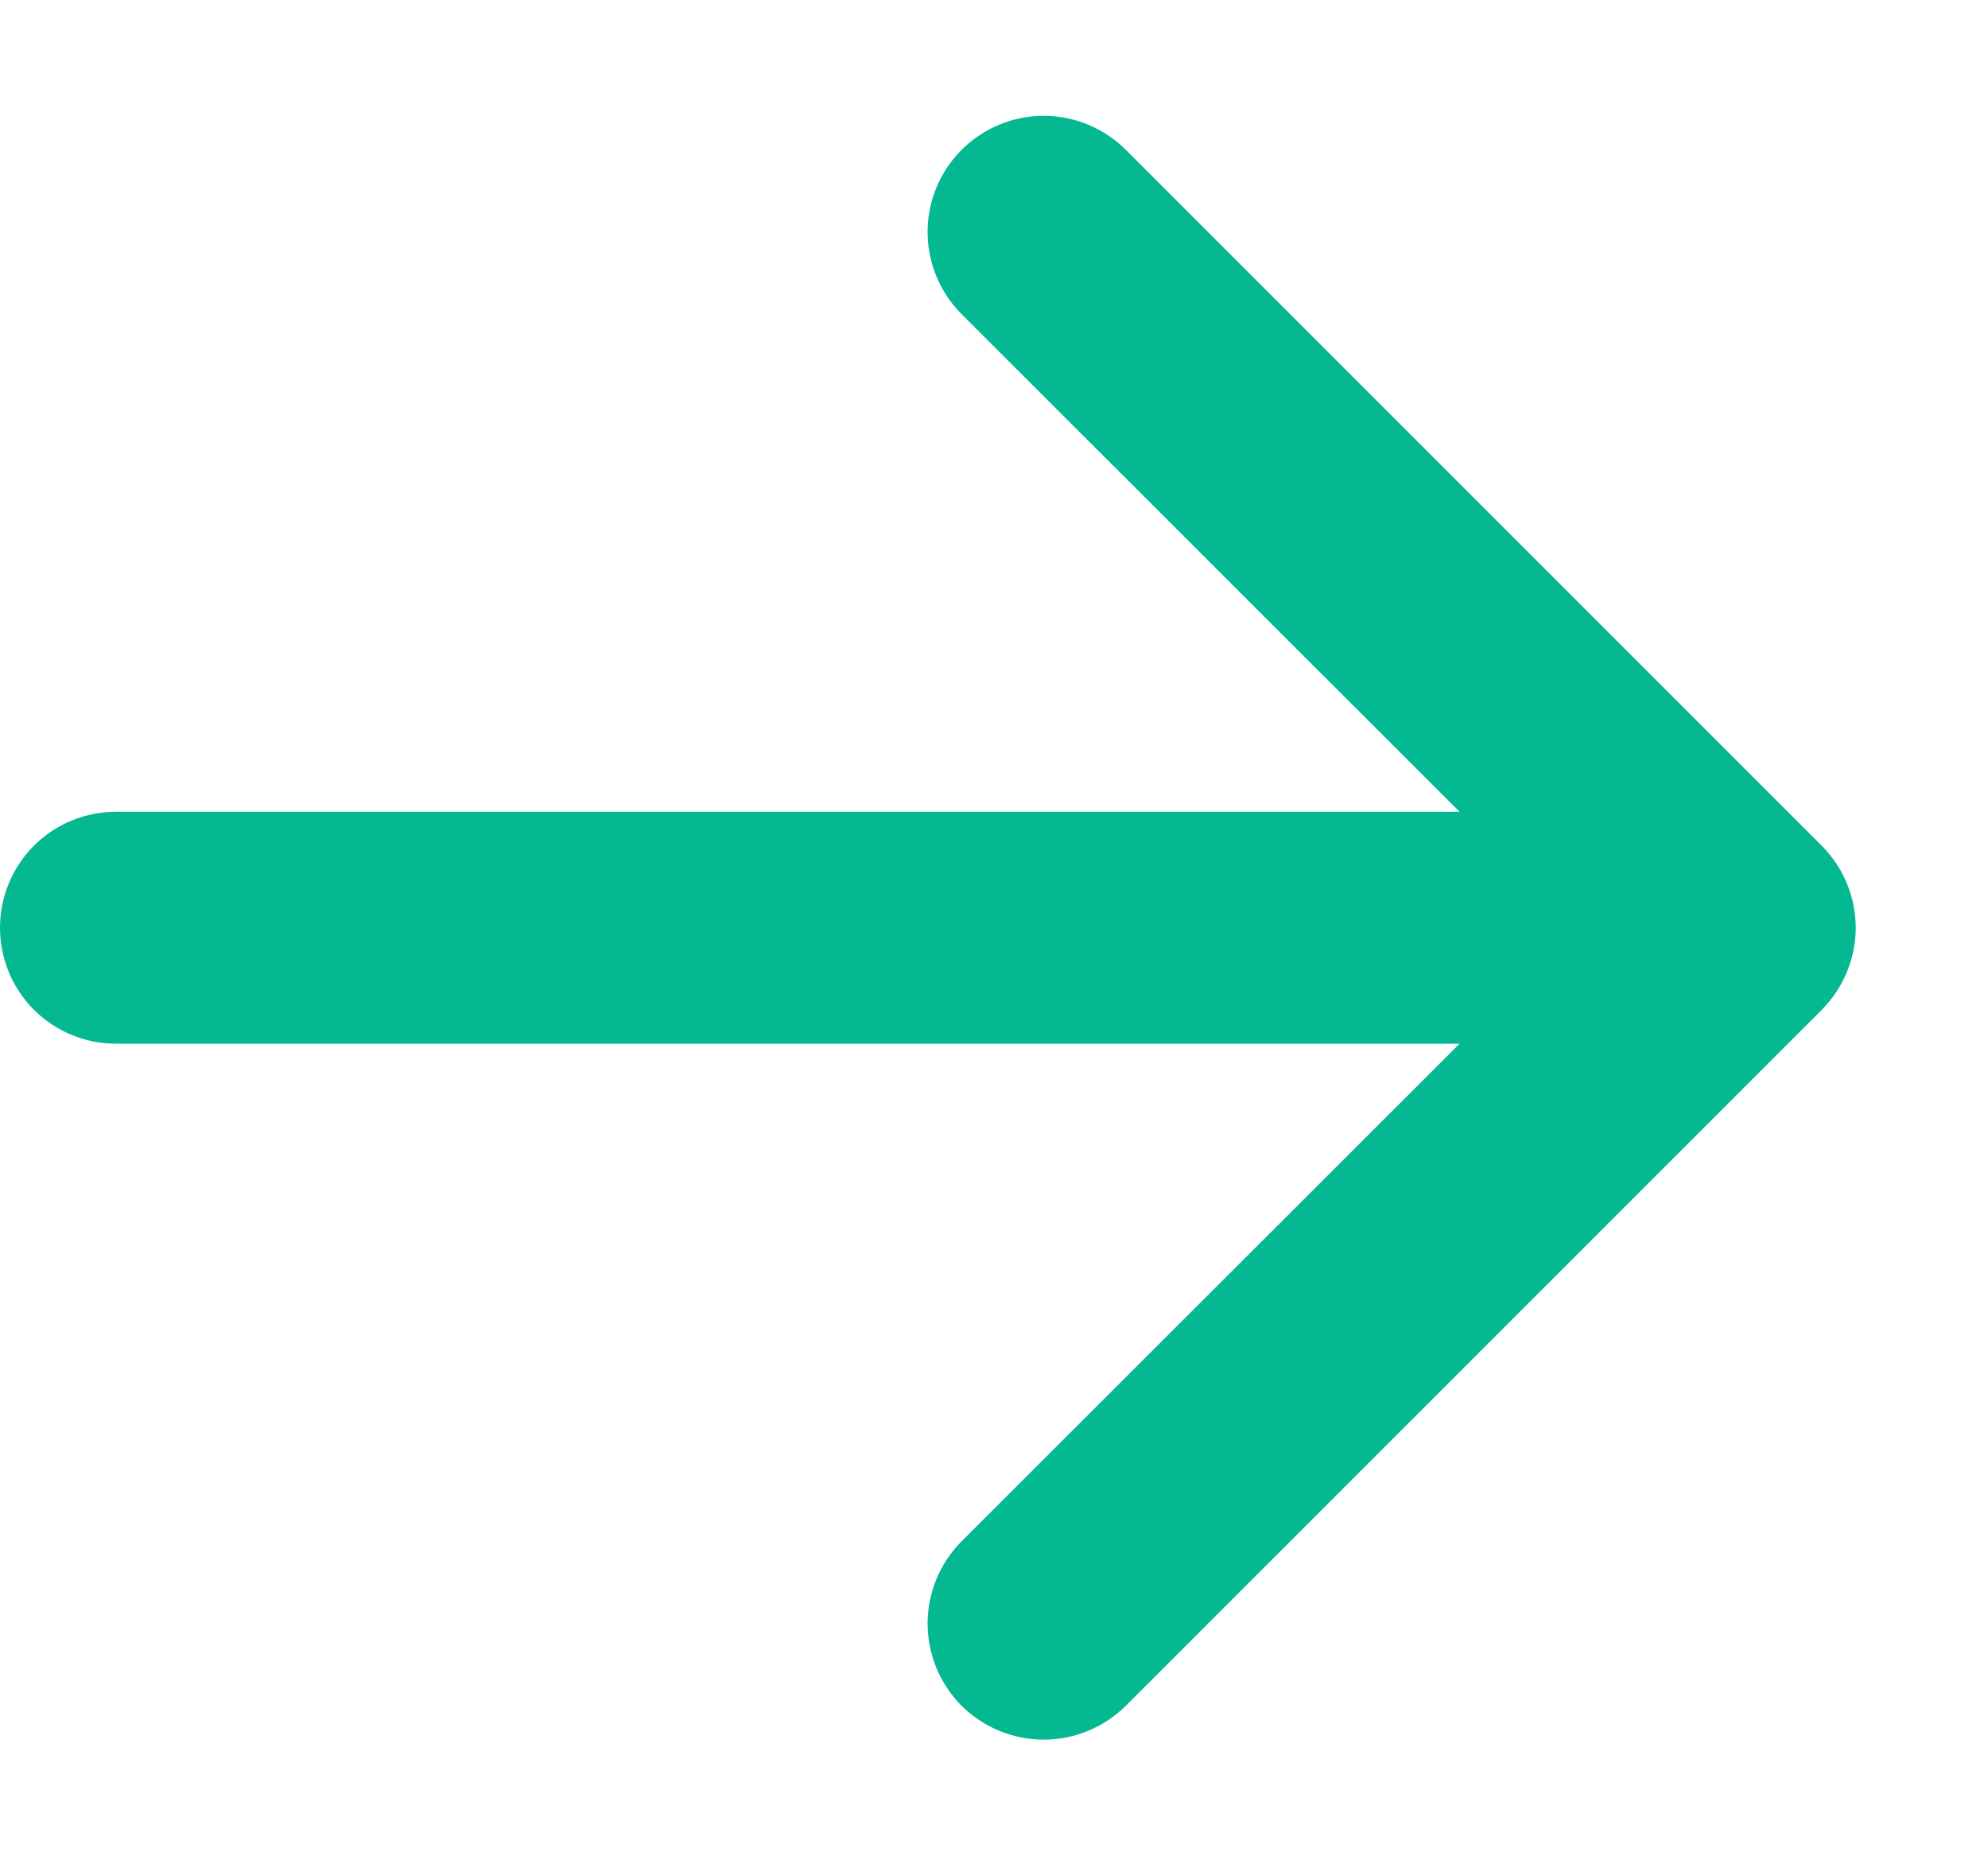
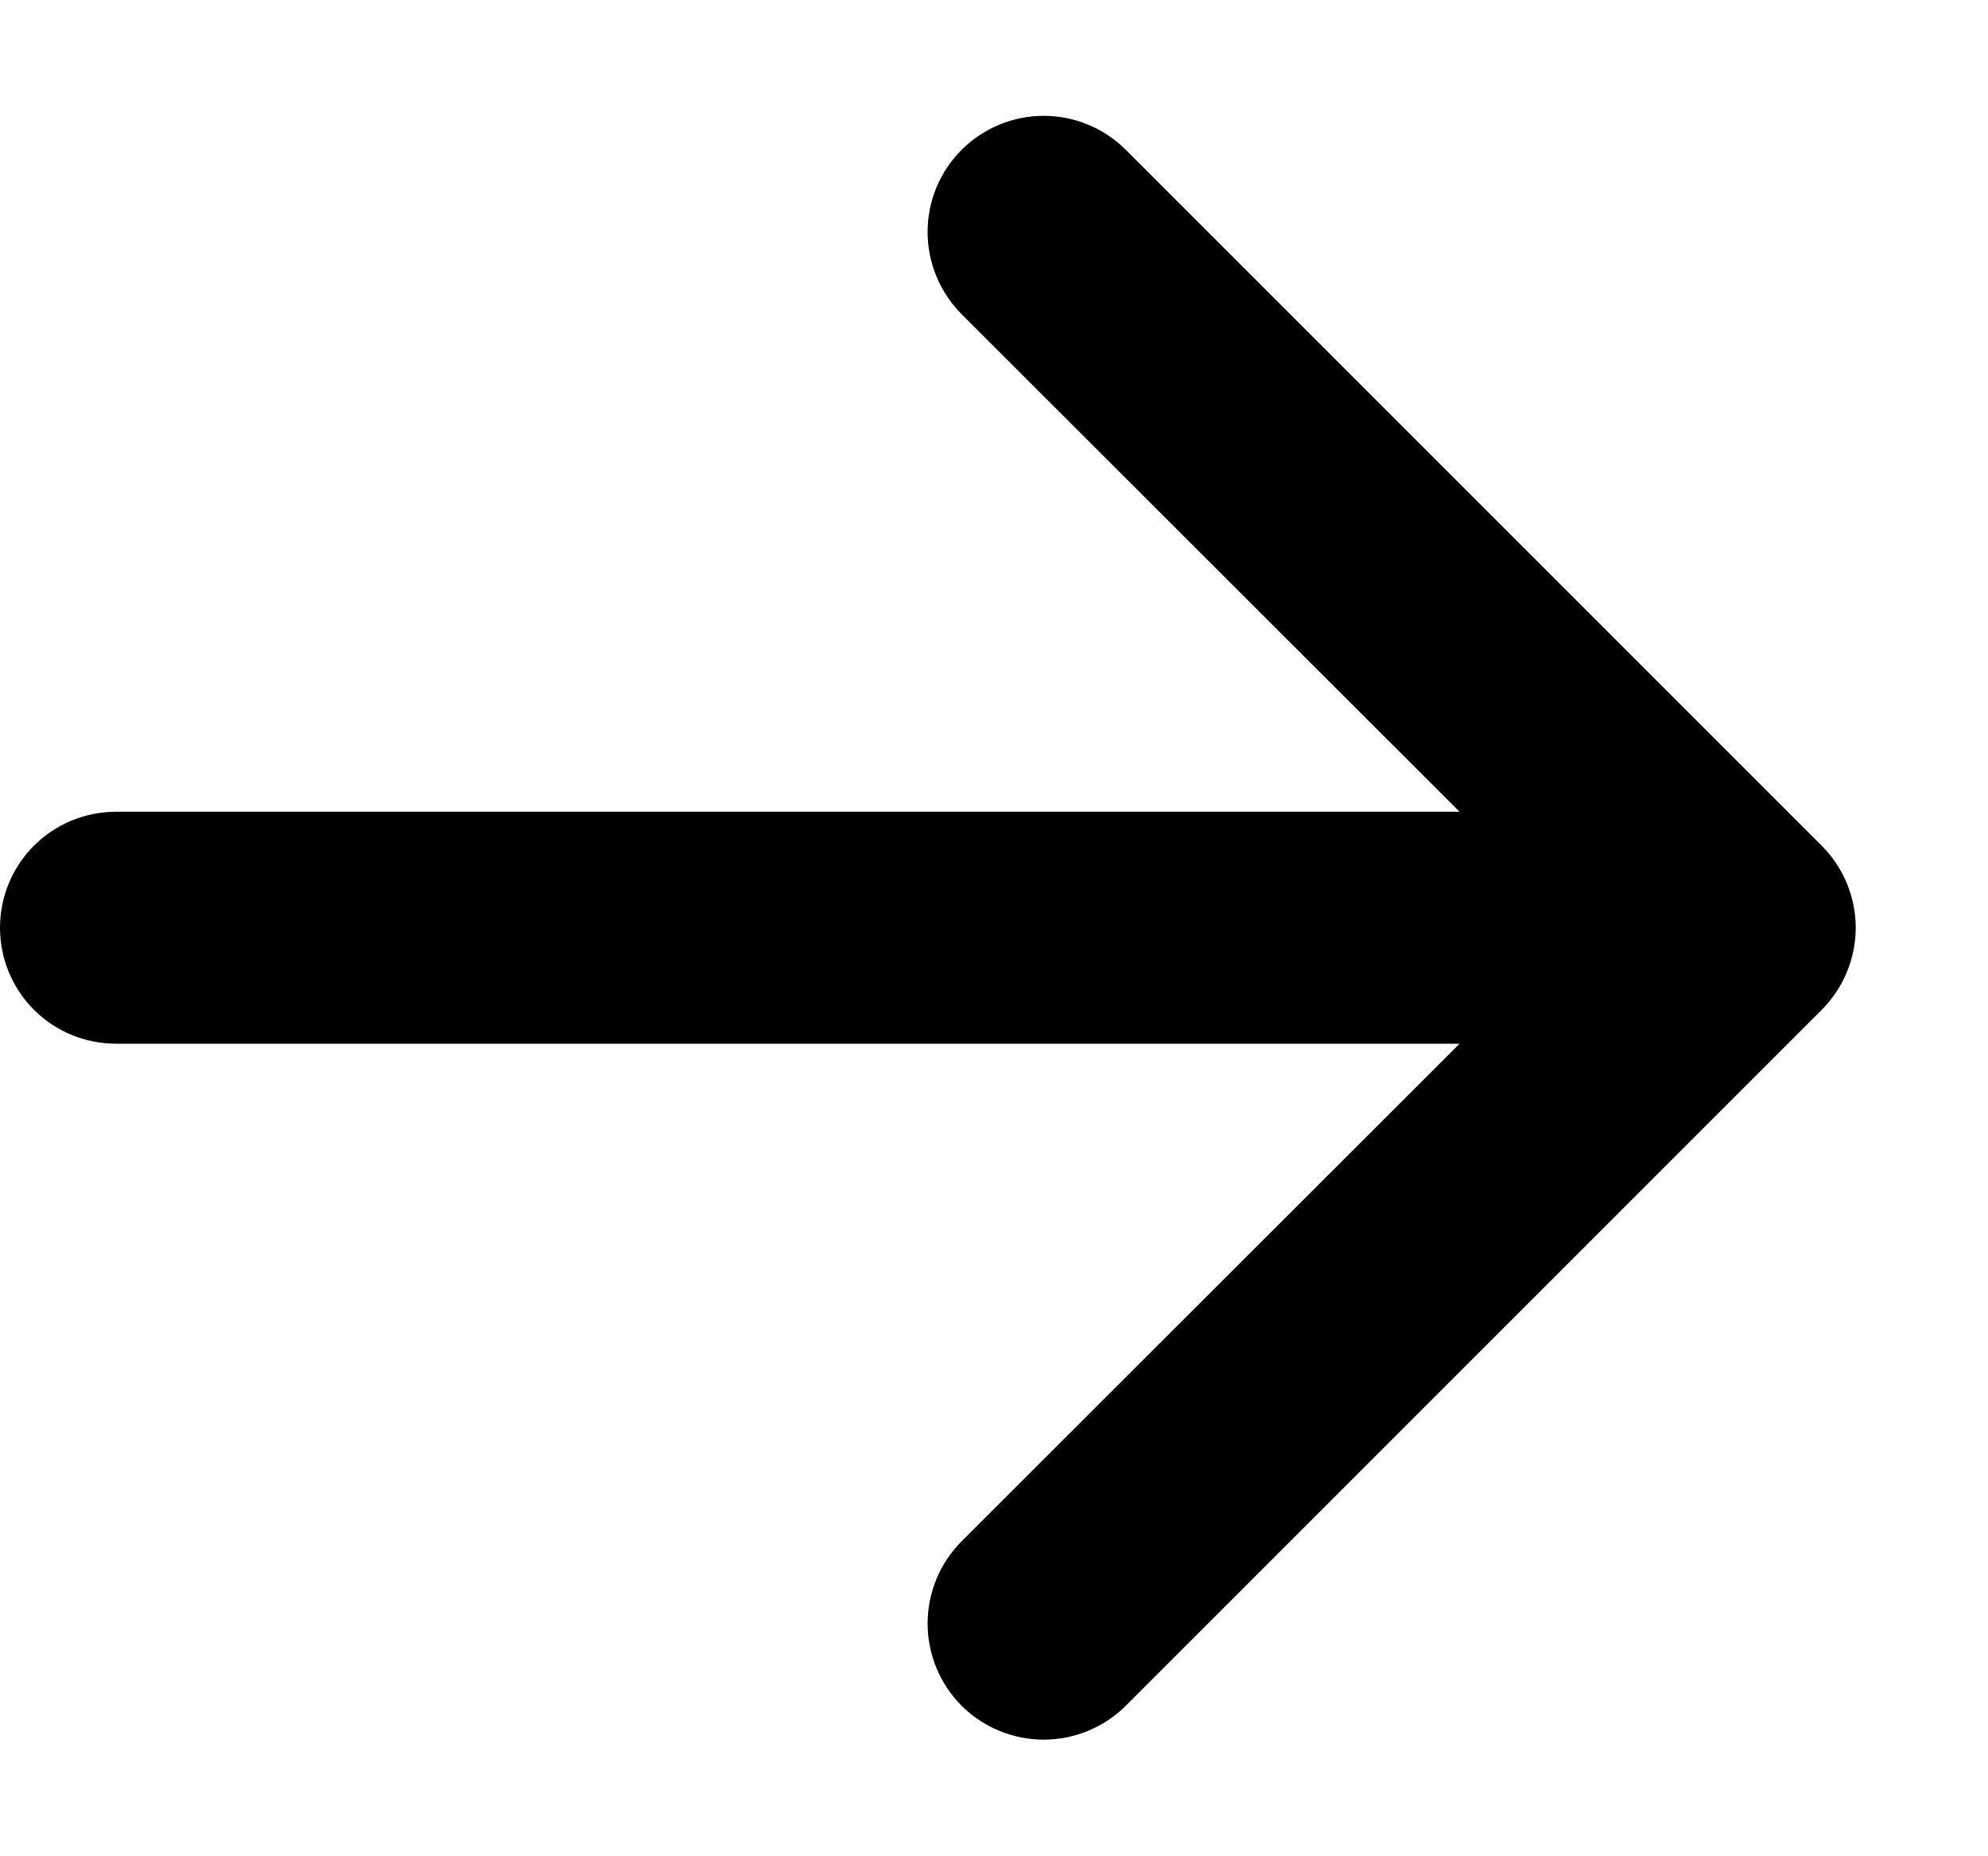
- <svg xmlns="http://www.w3.org/2000/svg" width="15" height="14" viewBox="0 0 15 14" fill="none">
-   <path fill-rule="evenodd" clip-rule="evenodd" d="M0 7C0 6.768 0.092 6.545 0.256 6.381C0.42 6.217 0.643 6.125 0.875 6.125H11.013L7.255 2.37C7.091 2.205 6.999 1.982 6.999 1.75C6.999 1.518 7.091 1.295 7.255 1.131C7.42 0.966 7.643 0.874 7.875 0.874C8.107 0.874 8.33 0.966 8.495 1.131L13.745 6.381C13.826 6.462 13.891 6.558 13.935 6.665C13.979 6.771 14.002 6.885 14.002 7C14.002 7.115 13.979 7.229 13.935 7.335C13.891 7.442 13.826 7.538 13.745 7.62L8.495 12.87C8.33 13.034 8.107 13.126 7.875 13.126C7.643 13.126 7.42 13.034 7.255 12.87C7.091 12.705 6.999 12.482 6.999 12.25C6.999 12.018 7.091 11.795 7.255 11.63L11.013 7.875H0.875C0.643 7.875 0.42 7.783 0.256 7.619C0.092 7.455 0 7.232 0 7Z" fill="#04B891" />
+ <svg xmlns="http://www.w3.org/2000/svg" width="15" height="14" viewBox="0 0 15 14">
+   <path fill-rule="evenodd" clip-rule="evenodd" d="M0 7C0 6.768 0.092 6.545 0.256 6.381C0.42 6.217 0.643 6.125 0.875 6.125H11.013L7.255 2.37C7.091 2.205 6.999 1.982 6.999 1.75C6.999 1.518 7.091 1.295 7.255 1.131C7.42 0.966 7.643 0.874 7.875 0.874C8.107 0.874 8.33 0.966 8.495 1.131L13.745 6.381C13.826 6.462 13.891 6.558 13.935 6.665C13.979 6.771 14.002 6.885 14.002 7C14.002 7.115 13.979 7.229 13.935 7.335C13.891 7.442 13.826 7.538 13.745 7.62L8.495 12.87C8.33 13.034 8.107 13.126 7.875 13.126C7.643 13.126 7.42 13.034 7.255 12.87C7.091 12.705 6.999 12.482 6.999 12.25C6.999 12.018 7.091 11.795 7.255 11.63L11.013 7.875H0.875C0.643 7.875 0.42 7.783 0.256 7.619C0.092 7.455 0 7.232 0 7Z" />
</svg>
